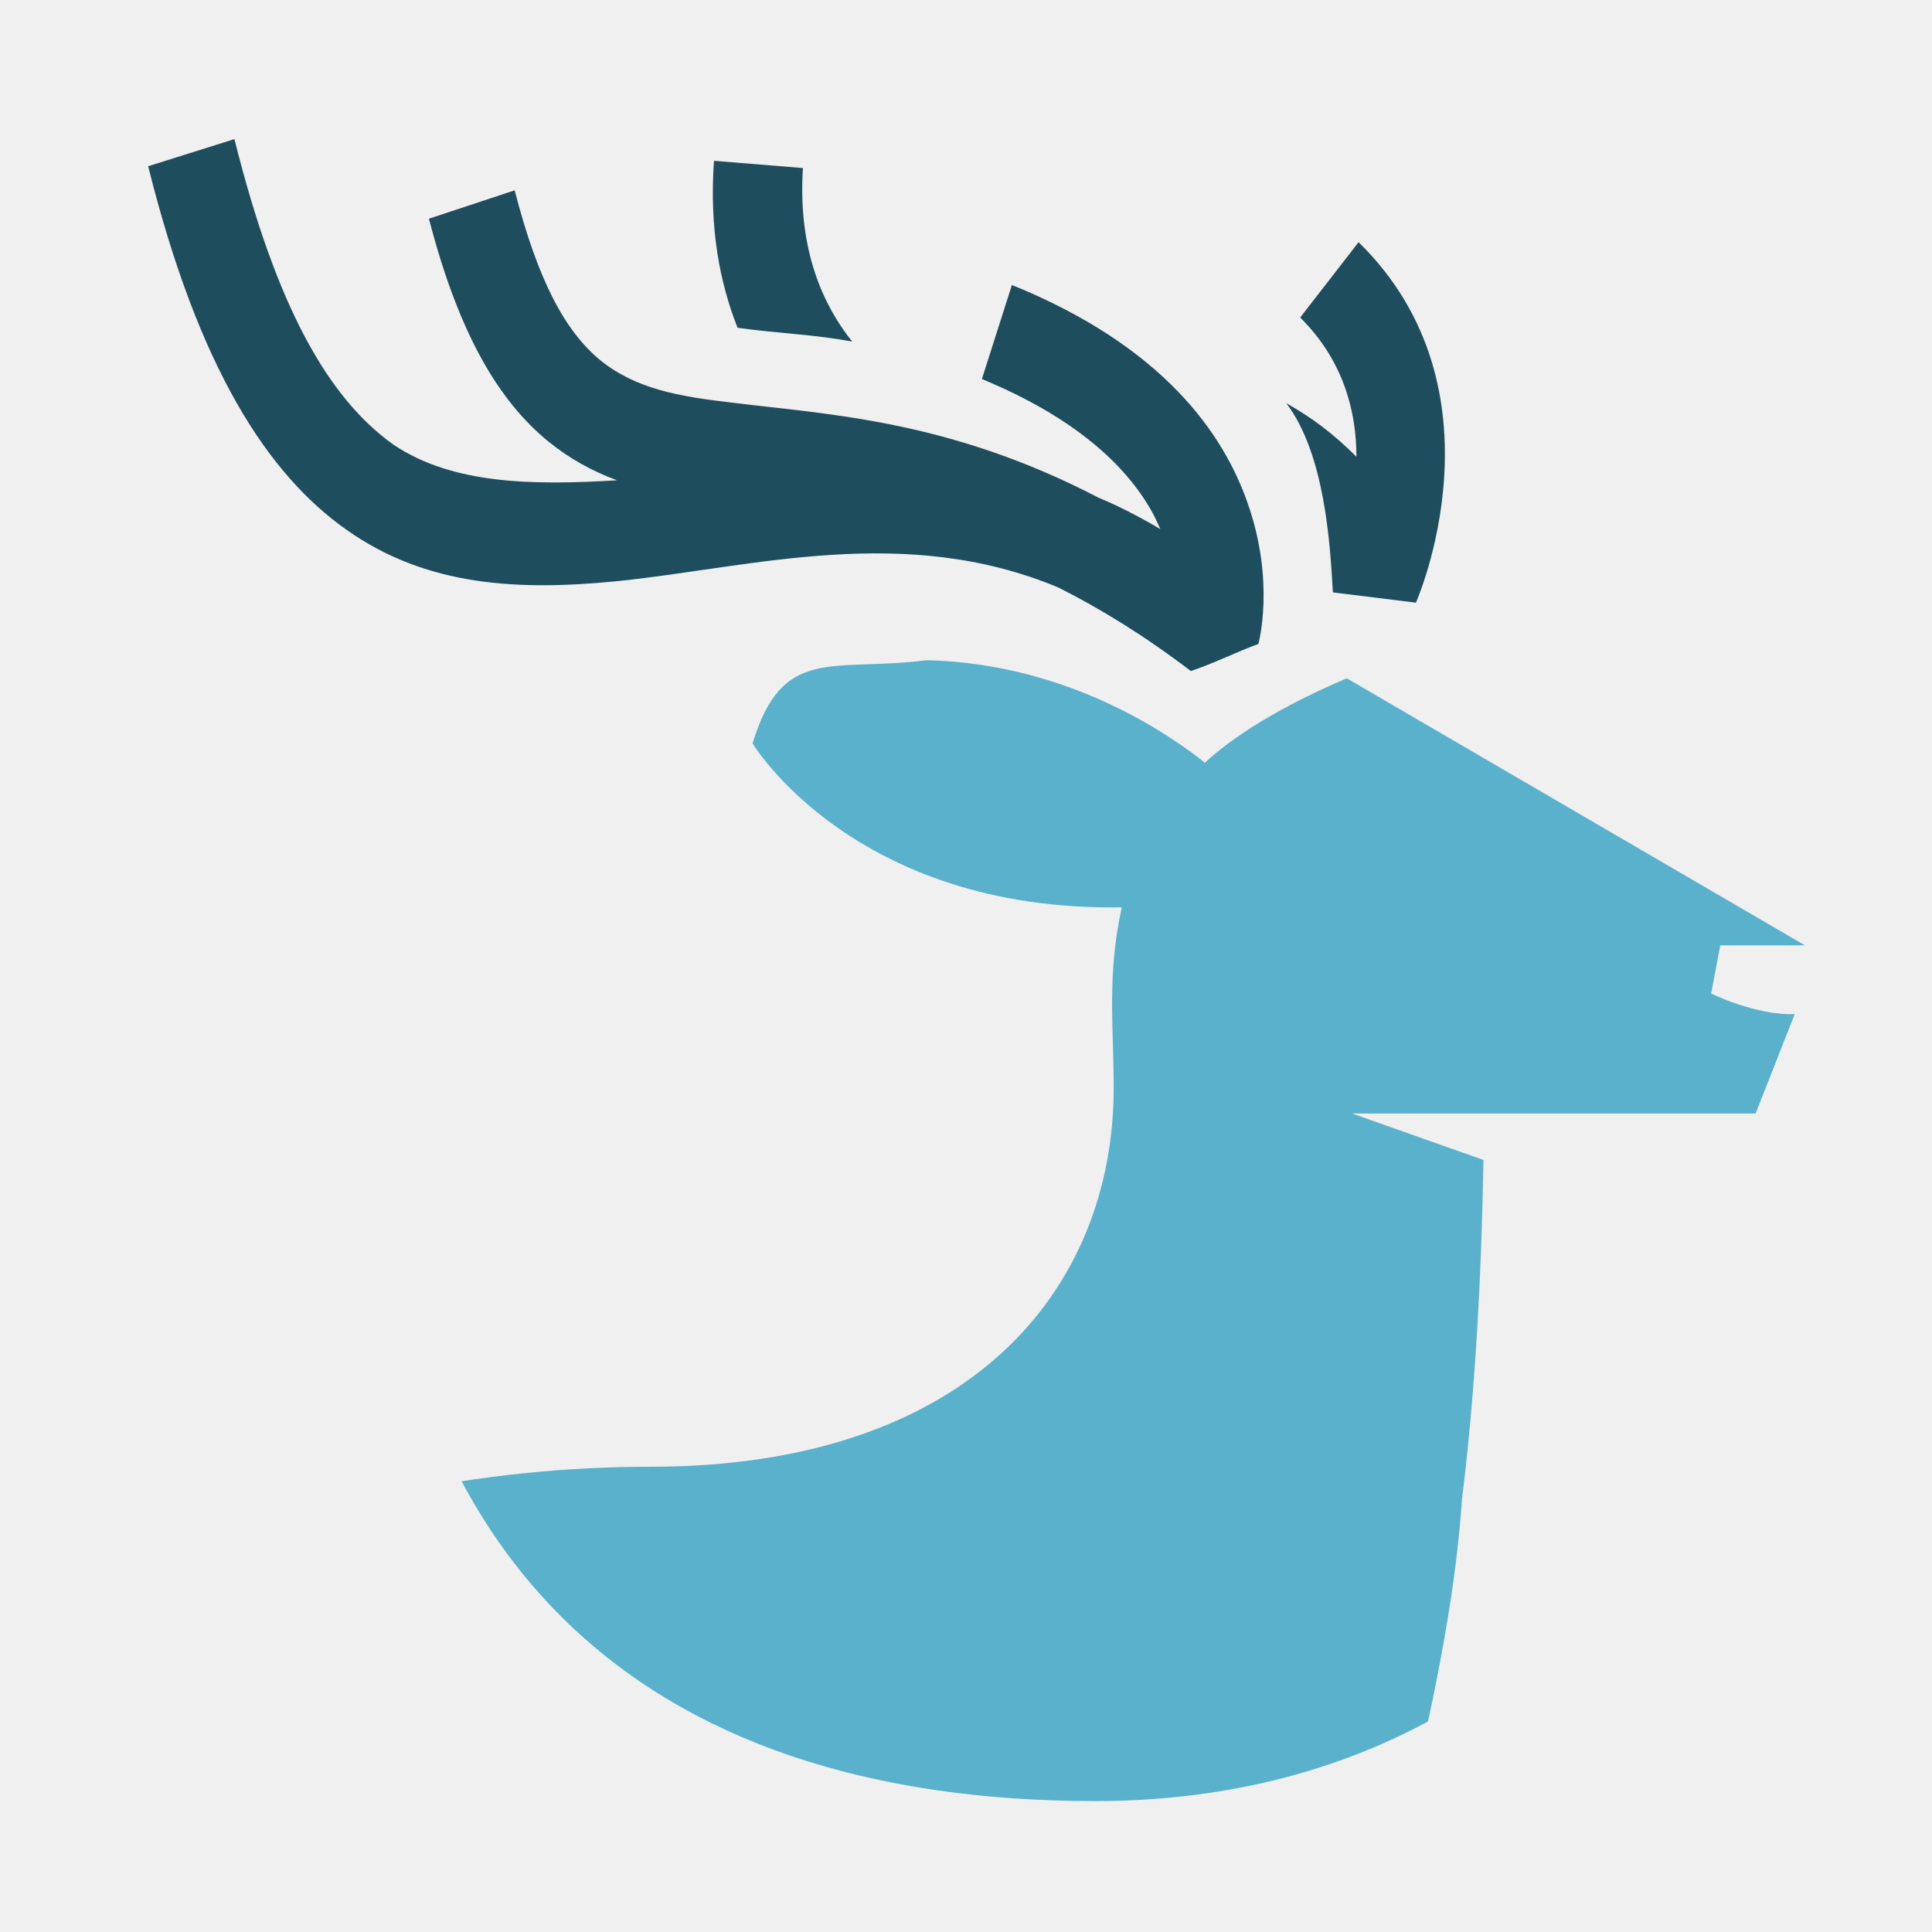
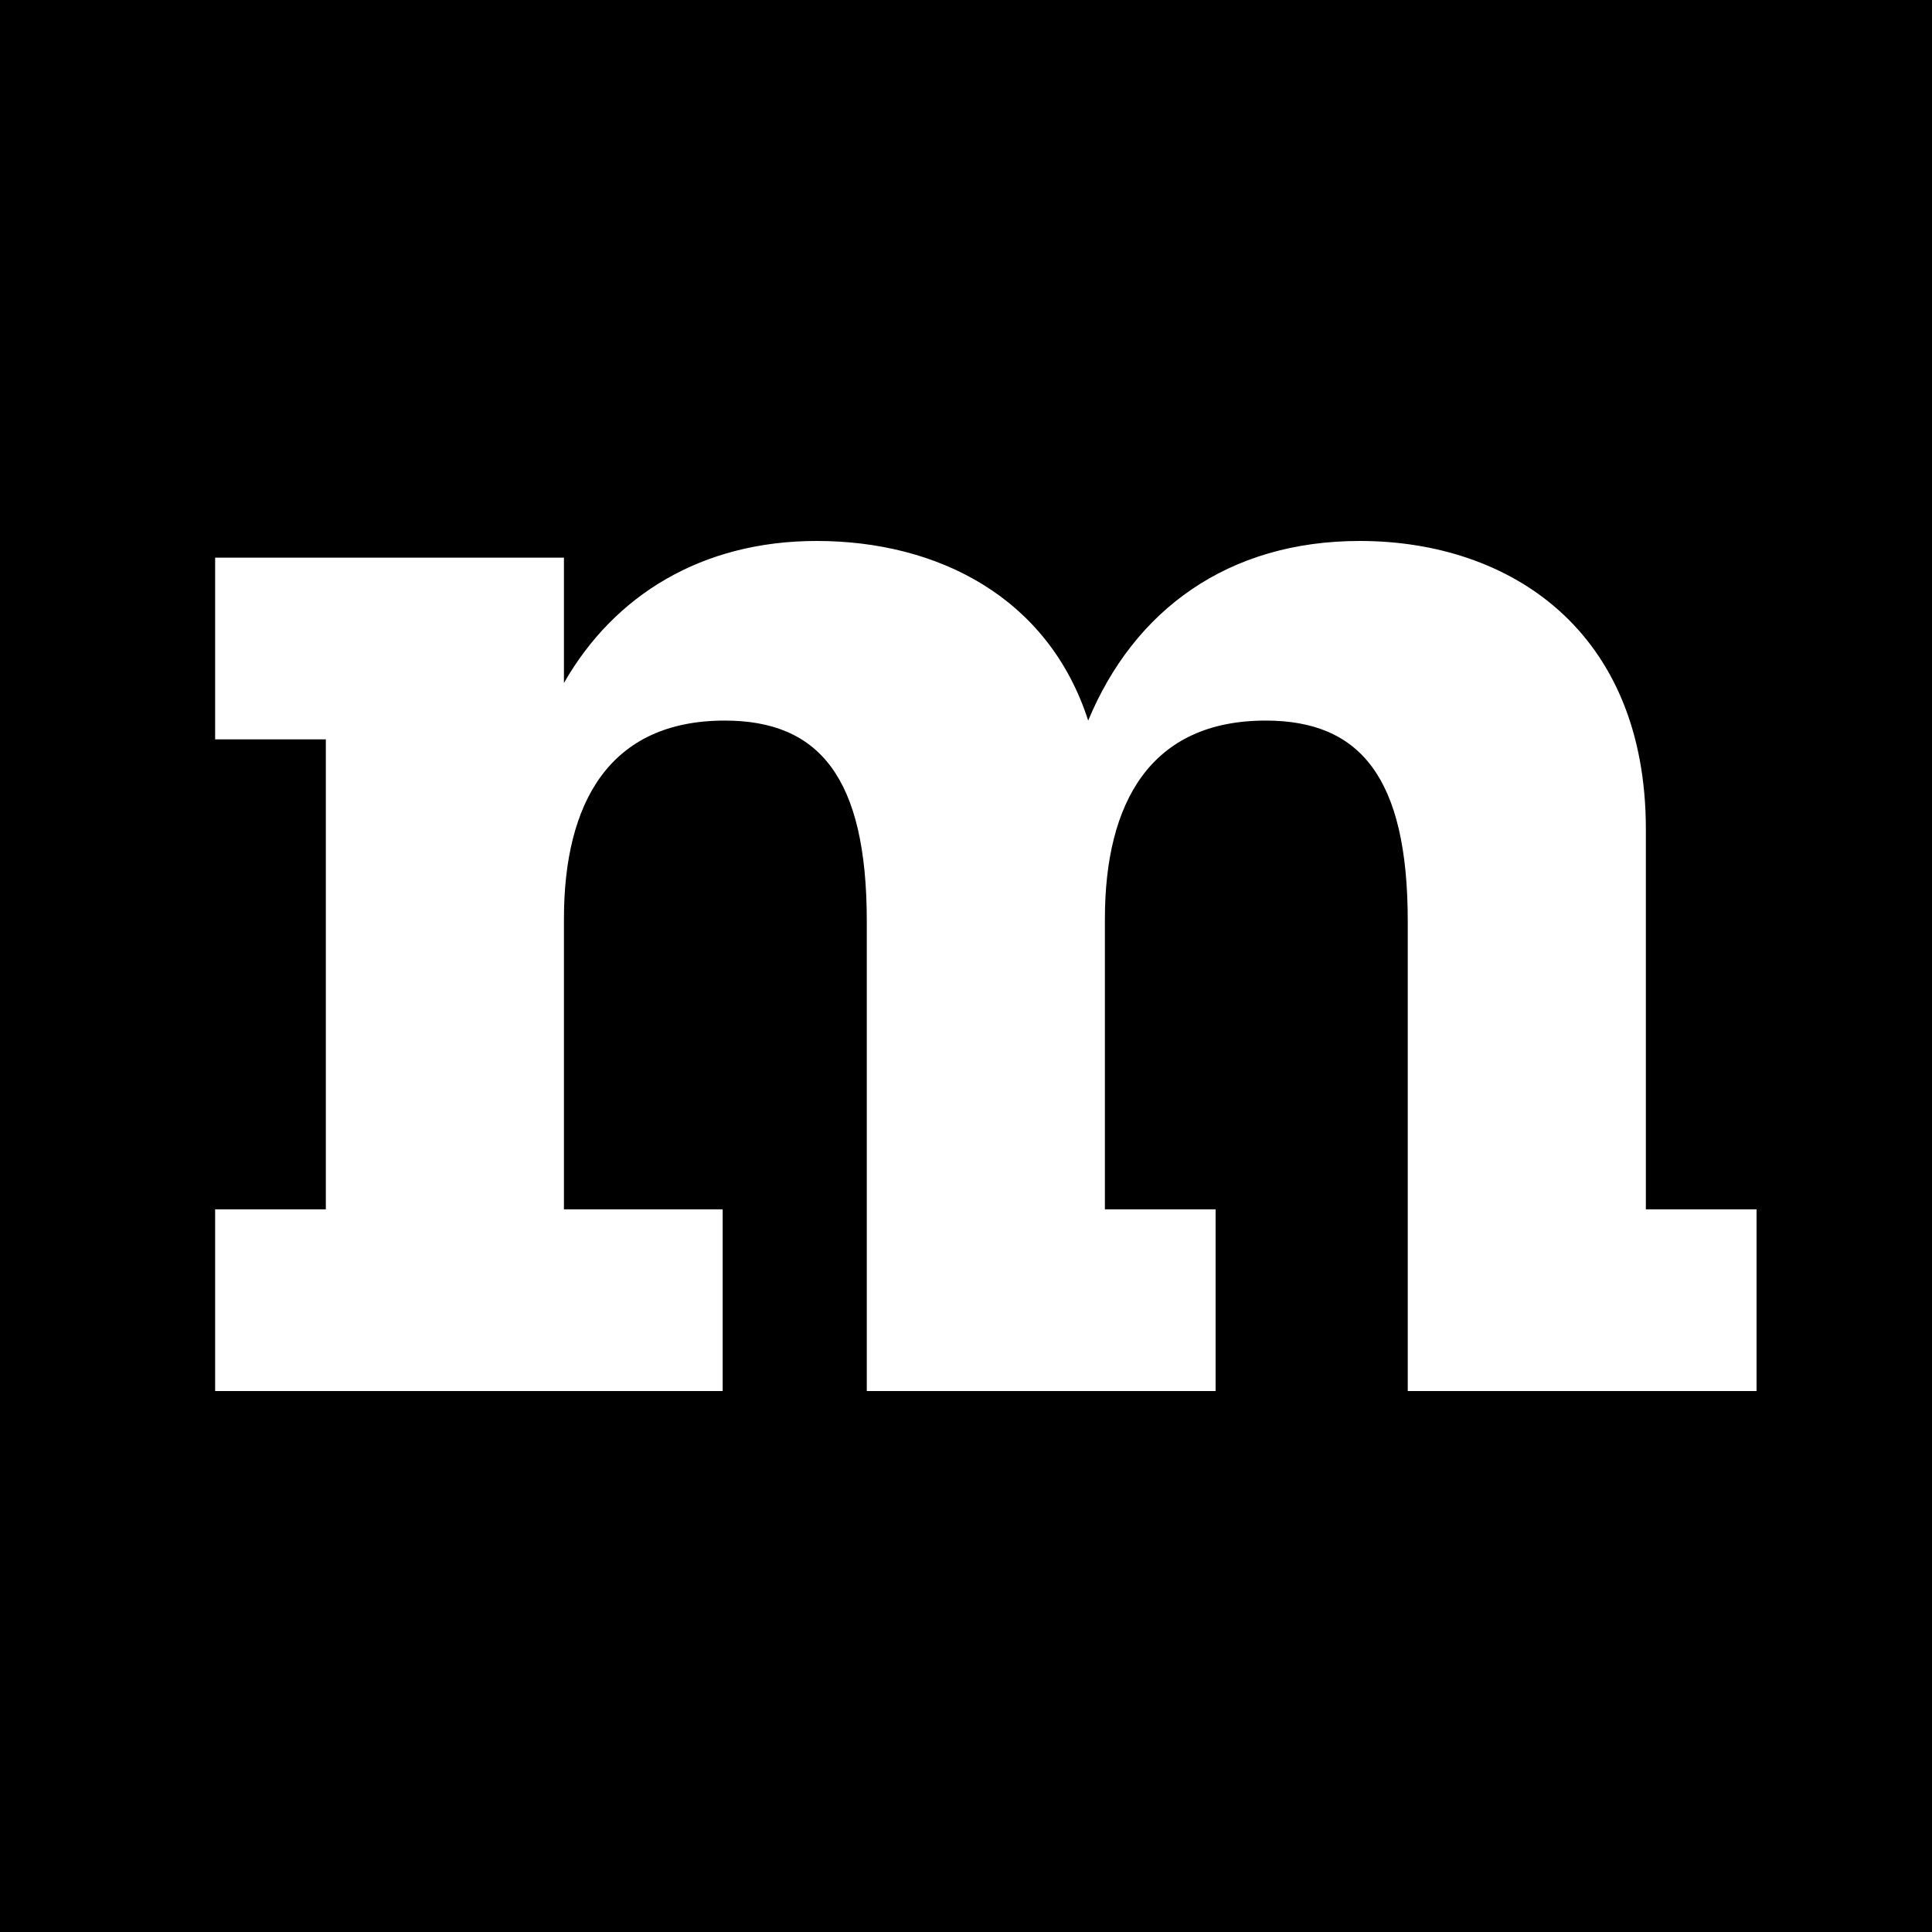
- <svg xmlns="http://www.w3.org/2000/svg" width="250" height="250" fill="none" version="1.1" id="svg30">
-   <defs id="defs34" />
-   <mask id="a" width="240" height="234" x="4" y="1" maskUnits="userSpaceOnUse" style="mask-type:alpha">
-     <path fill="white" d="M244 123c0 64.617-38.383 112-103 112-64.617 0-103-30.883-103-95.5C38 111.194-8.729 36.236 8 16 29.46-9.959 88.689 6 125 6c64.617 0 119 52.383 119 117Z" id="path19" />
-   </mask>
-   <g mask="url(#a)" id="g28" transform="matrix(0.9092373,0,0,1.004956,13.52002,-3.104084)">
-     <path fill="#5AB1CC" d="m 116.94,88.1 c -13.344,1.552 -20.436,-2.019 -24.706,10.71 0,0 14.336,21.655 52.54,21.112 -2.135,8.848 -1.144,15.368 -1.144,23.207 0,26.079 -20.589,48.821 -65.961,48.821 -23.03,0 -51.015,4.191 -72.367,15.911 -15.175,8.305 -27.048,20.336 -32.302,37.023 l 5.956,8.461 11.4,0.155 v 47.889 l -13.91,21.966 3.998,63.645 H -6.364 L -5.22,335.773 C 1.338,331.892 16.36,321.802 29.171,306.279 46.557,285.4 59.902,255.052 44.193,217.486 l 11.744,-5.045 c 12.887,30.814 8.388,57.514 -2.898,79.013 21.58,-0.698 40.11,-2.095 55.819,-4.734 l -3.584,-43.698 12.659,-1.087 L 129.98,387 h 13.116 l 2.212,-94.459 c 10.447,-4.502 34.239,-21.034 45.372,-78.47 1.372,-6.986 2.135,-12.885 2.516,-17.93 1.754,-12.806 2.745,-27.243 3.051,-43.698 l -18.683,-5.976 h 57.42 l 5.567,-12.807 c -5.414,0.233 -11.896,-2.639 -11.896,-2.639 l 1.297,-6.209 H 242 L 176.801,90.428 c -7.244,2.794 -14.87,6.442 -20.208,10.866 -4.27,-3.105 -19.063,-12.807 -39.653,-13.195 z" id="path22" />
-     <path fill="#1E4E5E" d="M 6.217,24.493 18.494,21 c 5.948,21.577 13.345,33.375 22.648,39.352 8.388,5.099 19.75,5.239 31.799,4.579 C 69.433,63.767 66.154,62.137 63.104,59.886 56.317,54.841 50.522,46.458 46.175,31.246 l 12.201,-3.649 c 3.279,11.488 7.092,18.085 12.201,21.888 5.11,3.726 11.286,4.657 18.606,5.433 13.726,1.553 30.884,2.174 52.312,12.264 2.898,1.086 5.872,2.483 8.769,4.036 -0.381,-0.776 -0.762,-1.553 -1.296,-2.406 -3.66,-5.822 -10.828,-11.953 -24.097,-16.92 l 4.27,-12.109 c 21.581,7.917 30.121,19.171 33.553,28.097 3.965,10.168 1.525,18.124 1.525,18.124 -3.05,1.009 -6.1,2.406 -9.608,3.492 -6.634,-4.579 -12.887,-8.033 -18.835,-10.75 C 113.814,70.442 92.31,76.108 73.246,77.893 58.91,79.213 45.794,78.591 34.432,71.295 23.222,64.155 13.385,50.495 6.217,24.493 Z" id="path24" />
-     <path fill="#1E4E5E" d="M 90.098,45.294 C 87.582,39.55 86.057,32.487 86.743,23.794 l 12.659,0.932 c -0.763,10.555 2.897,17.696 7.015,22.353 -5.338,-0.931 -10.447,-1.04 -16.319,-1.785 z m 80.069,-1.32 8.312,-9.702 c 21.58,19.094 8.159,46.415 8.159,46.415 l -11.819,-1.32 c -0.382,-6.24 -1.144,-17.836 -6.635,-24.371 3.584,1.84 6.635,3.865 9.99,6.908 0,-5.666 -1.754,-12.341 -8.007,-17.93 z" id="path26" />
+ <svg xmlns="http://www.w3.org/2000/svg" width="250" height="250" viewBox="0 0 250 250" fill="none">
+   <g clip-path="url(#clip0_97_3577)">
+     <path d="M250 0H0V250H250V0Z" fill="black" />
+     <path d="M212.973 156.486H227.297V180H182.162V119.189C182.162 100.541 175.946 93.243 163.784 93.243C148.919 93.243 142.973 103.784 142.973 118.919V156.486H157.297V180H112.162V119.189C112.162 100.541 105.946 93.243 93.784 93.243C78.919 93.243 72.973 103.784 72.973 118.919V156.486H93.514V180H27.838V156.486H42.162V95.676H27.838V72.162H72.973V88.378C79.46 77.027 90.811 70 105.676 70C121.351 70 135.676 77.297 140.811 93.243C146.757 78.919 158.919 70 175.946 70C195.405 70 212.973 81.622 212.973 107.297V156.486Z" fill="white" />
  </g>
+   <defs>
+     <clipPath id="clip0_97_3577">
+       <rect width="250" height="250" fill="white" />
+     </clipPath>
+   </defs>
</svg>
